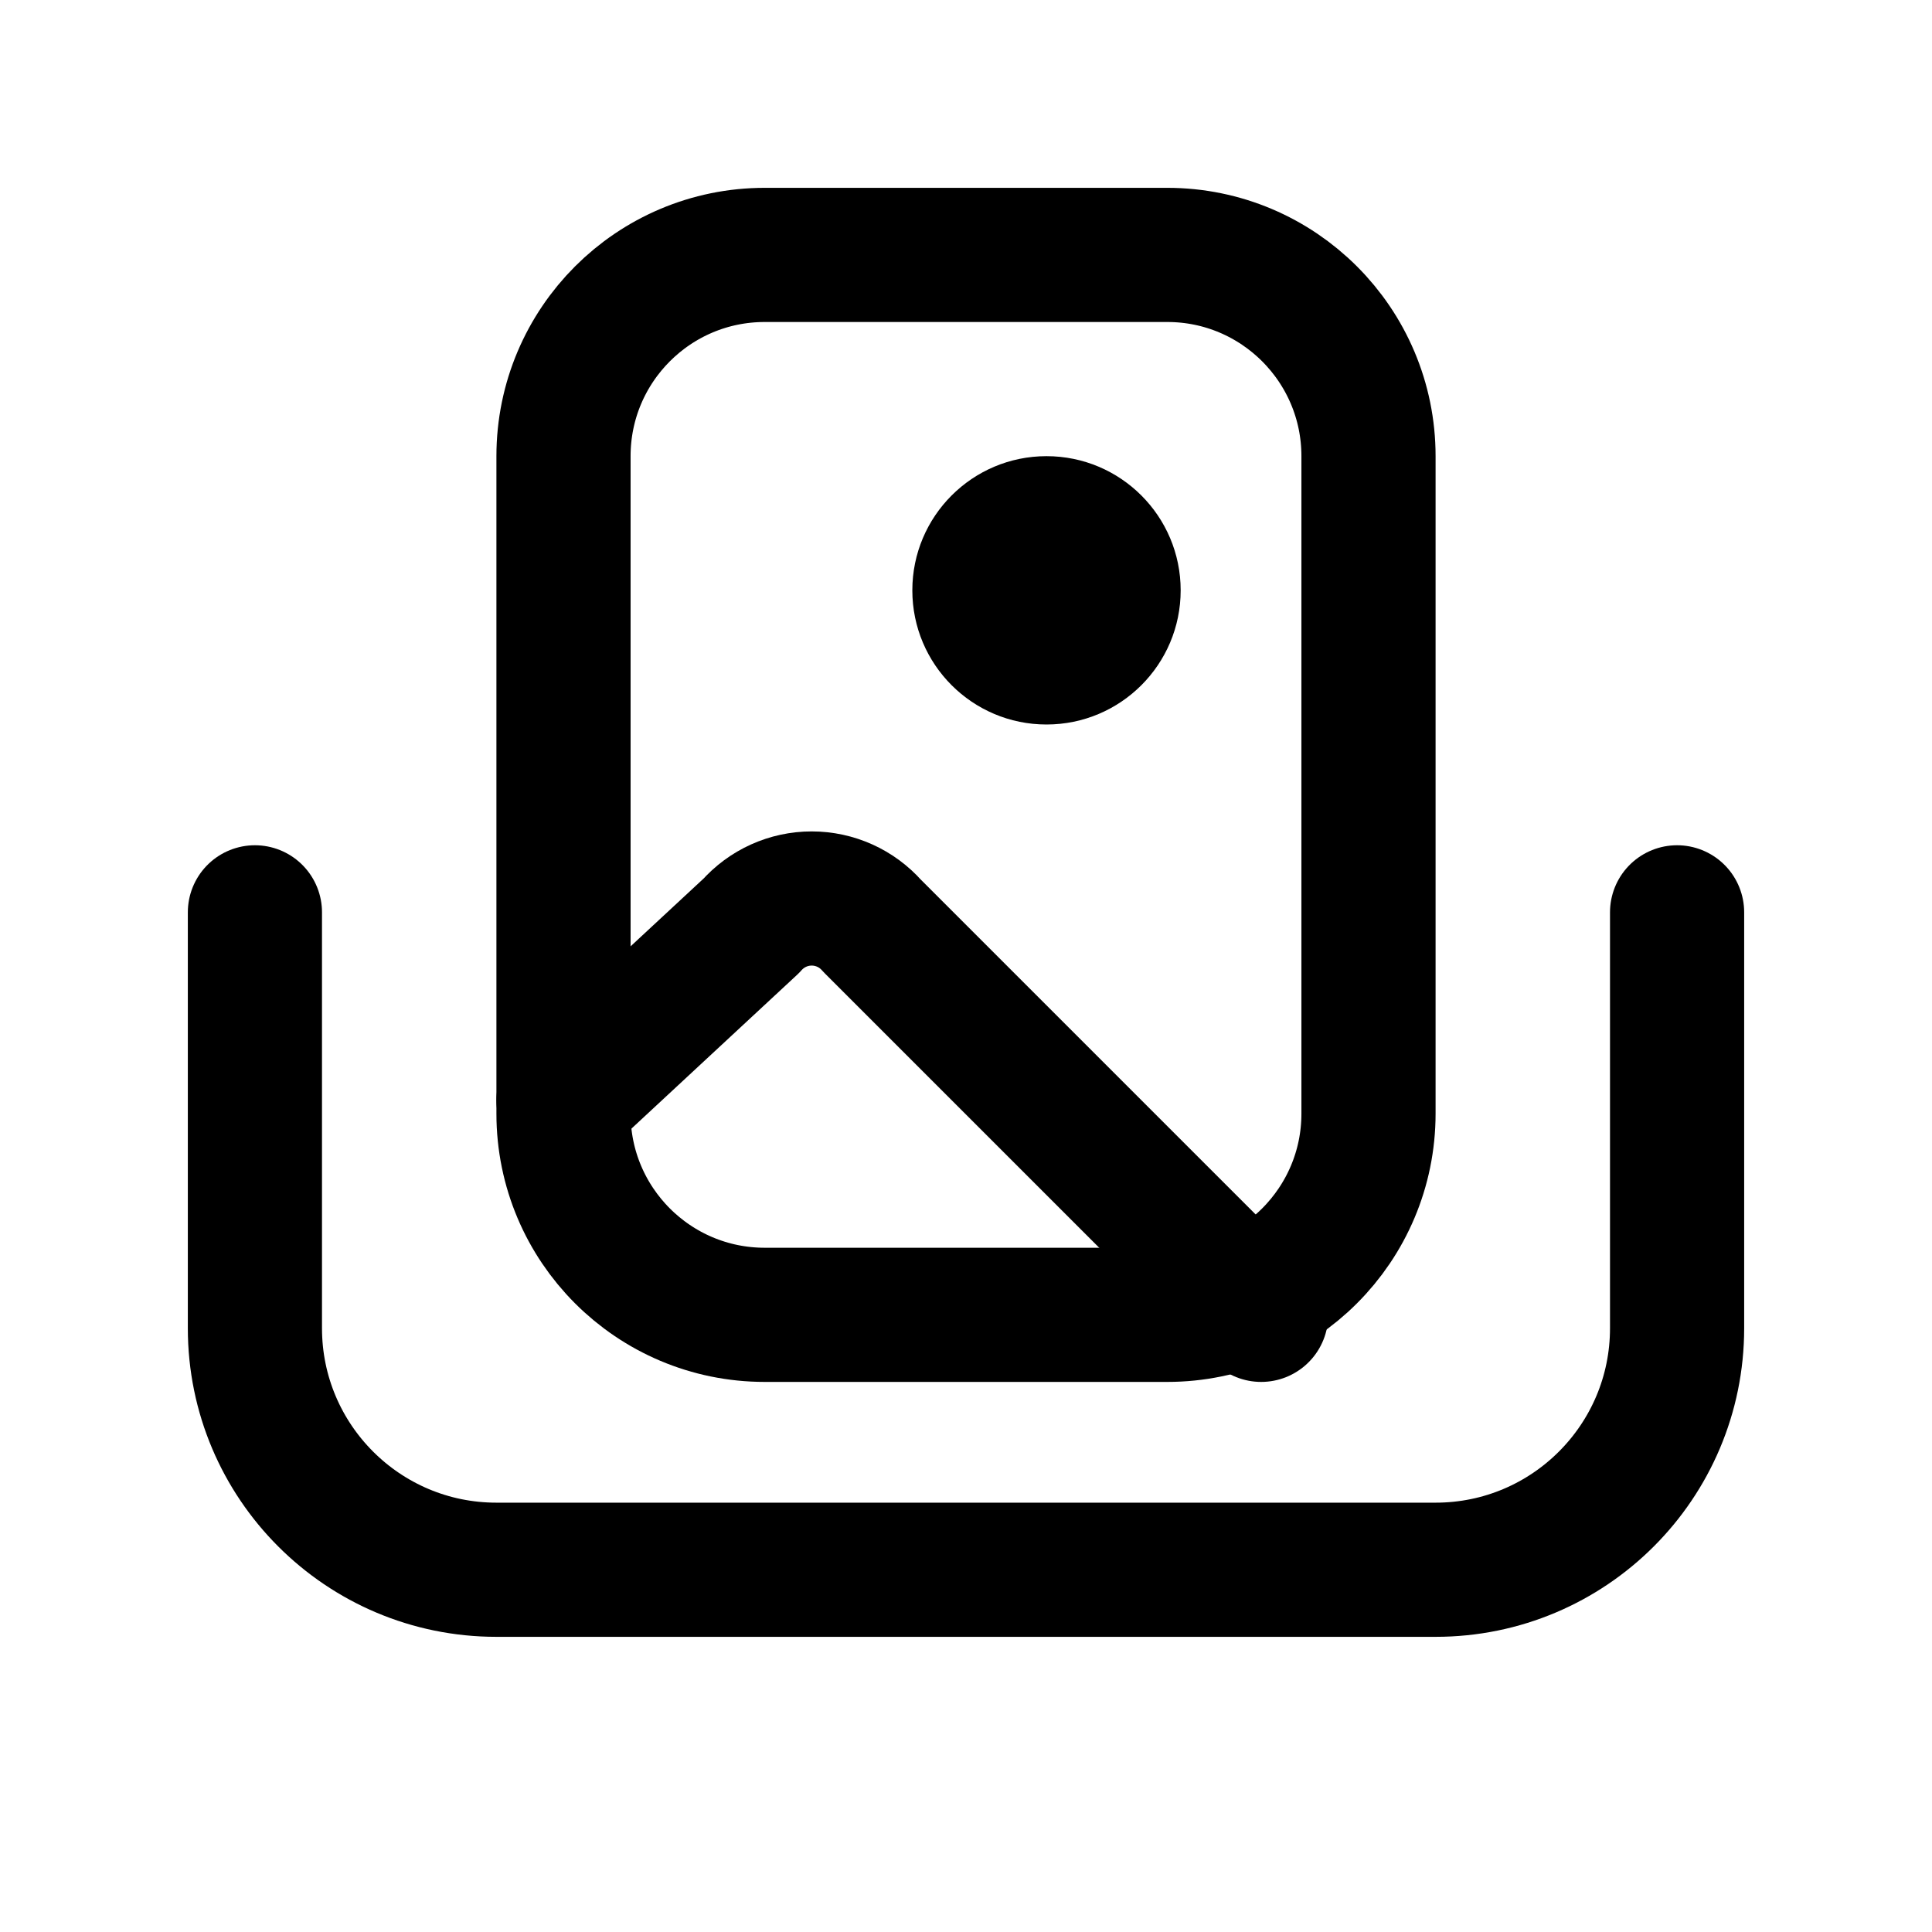
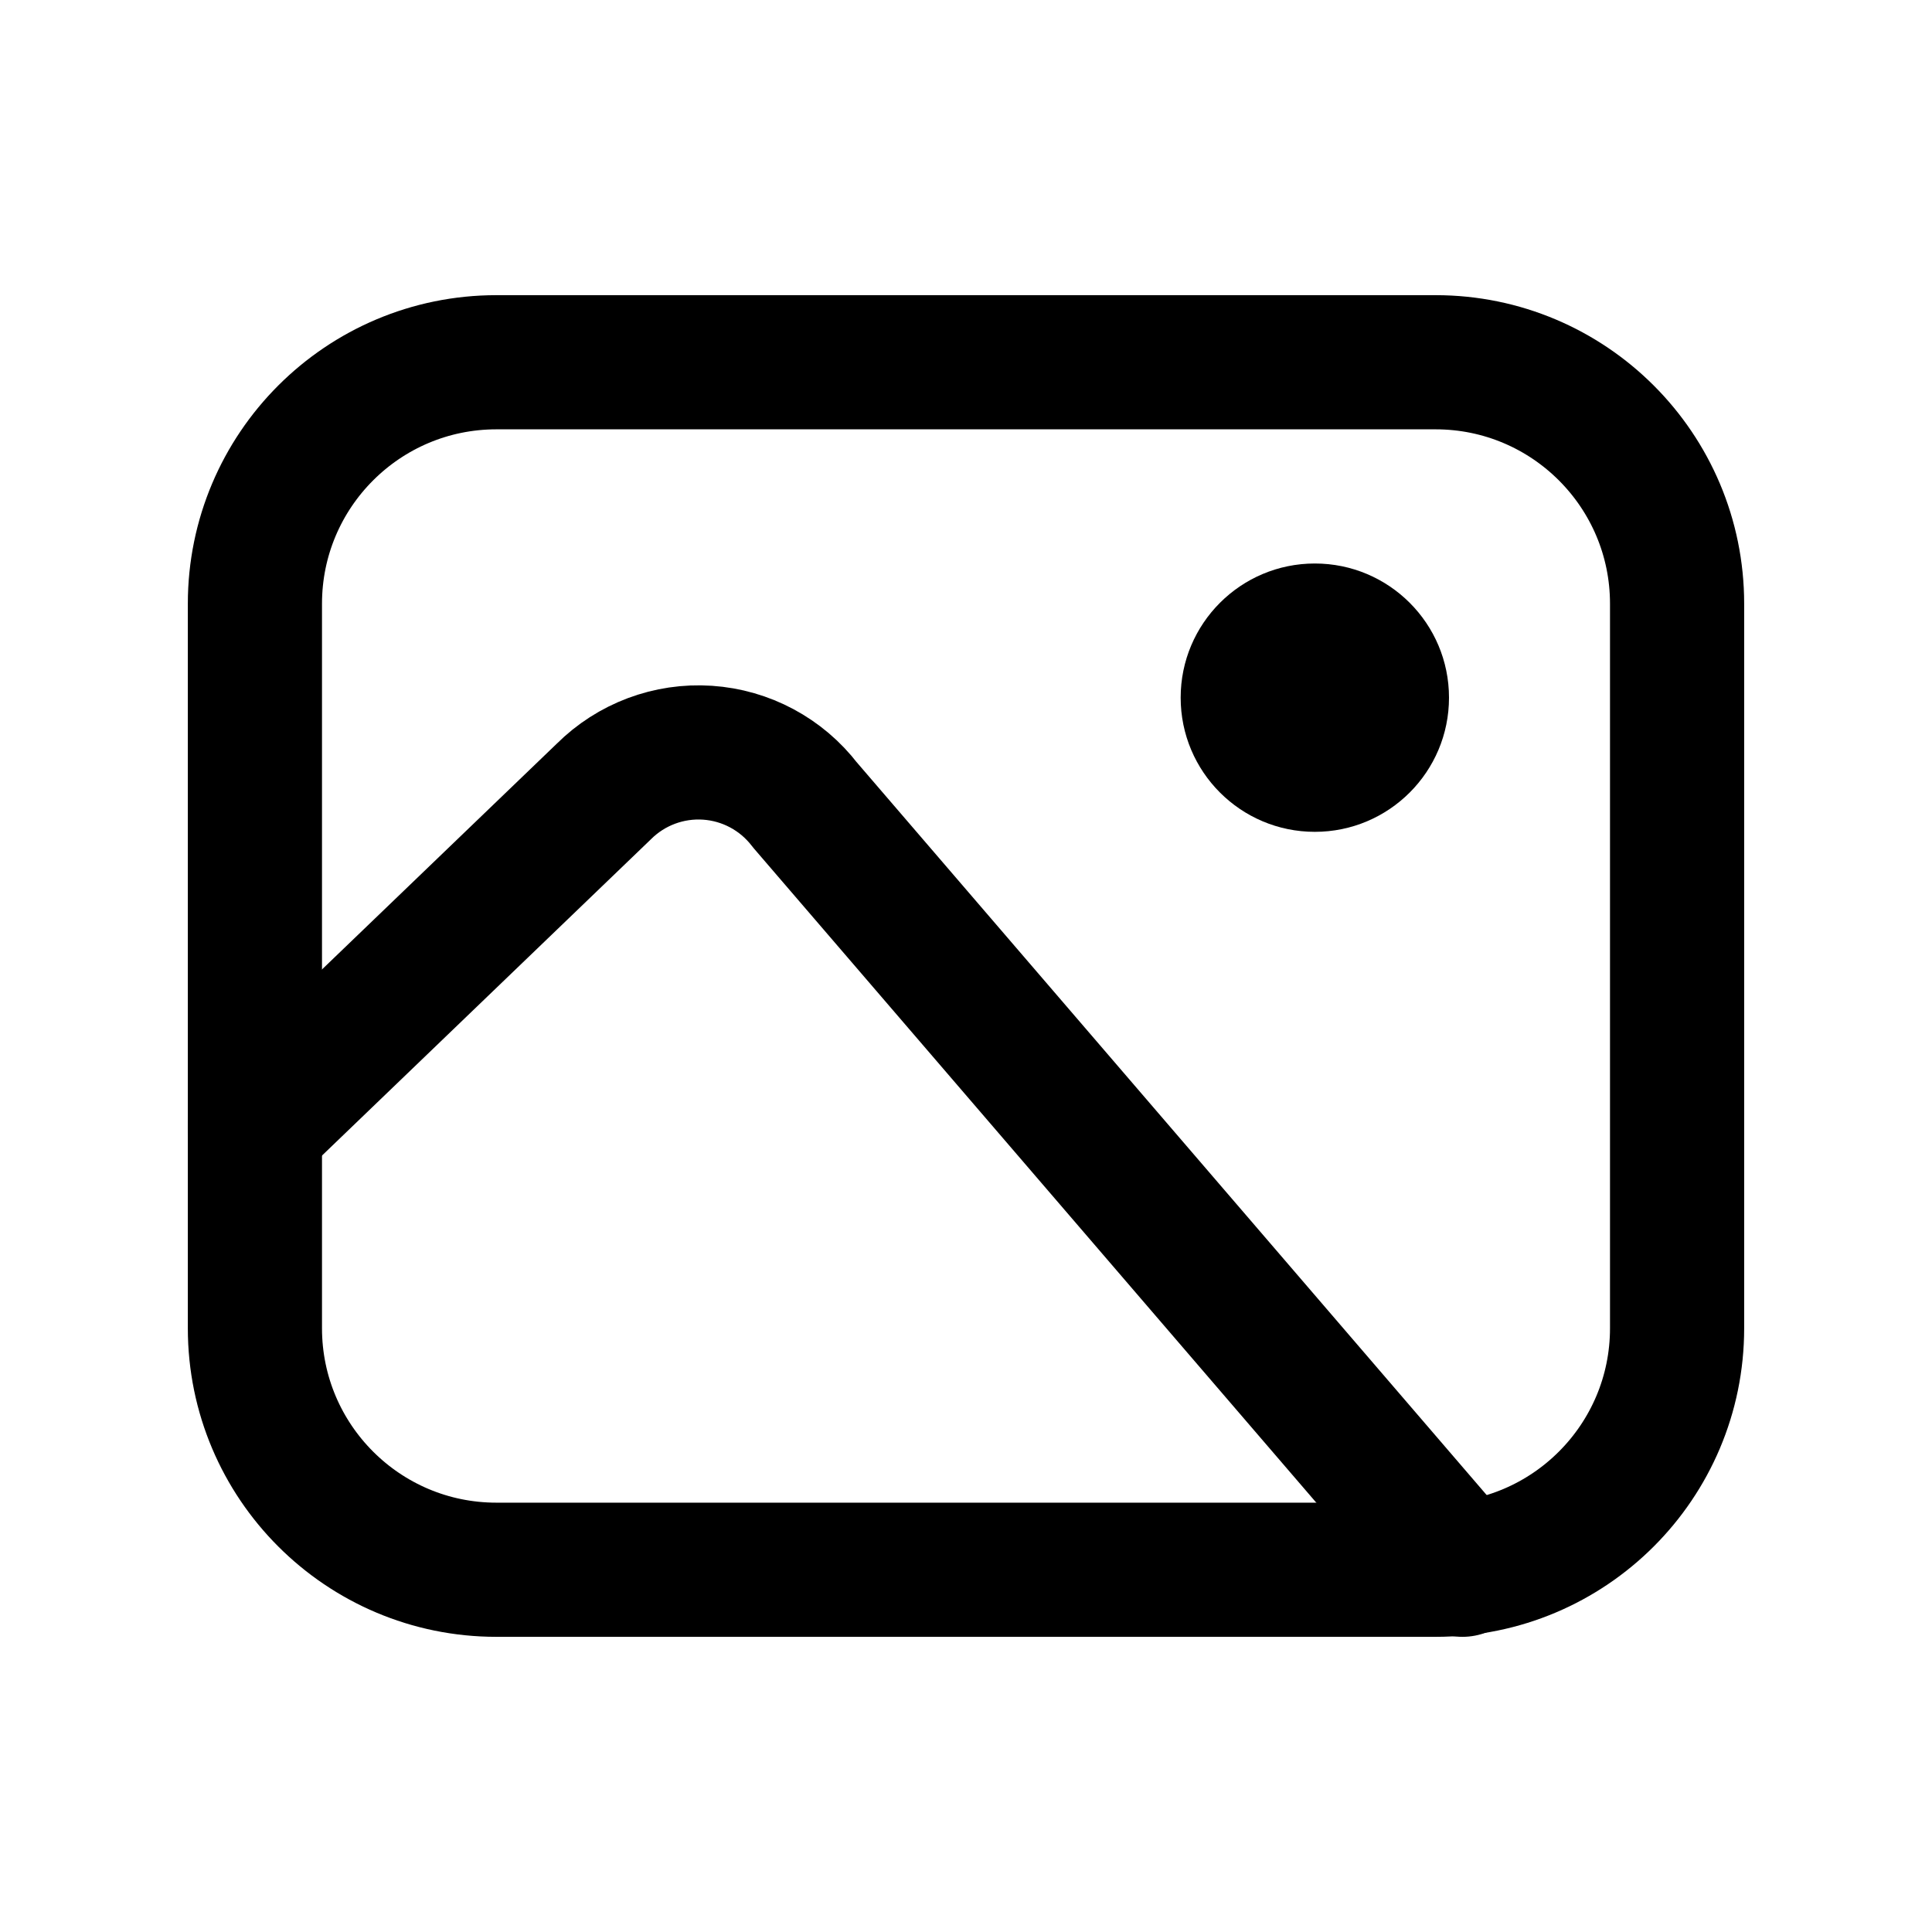
<svg xmlns="http://www.w3.org/2000/svg" viewBox="0 0 18 18" fill="none" stroke="currentColor" stroke-width="1.25" stroke-linecap="round" stroke-linejoin="round">
-   <path d="M 2.375 8.5 L 2.375 12.375 A 2.25 2.25 0 0 0 4.625 14.625 L 13.375 14.625 A 2.25 2.25 0 0 0 15.625 12.375 L 15.625 8.5" />
-   <path d="M 7.125 2.375 L 10.875 2.375 A 1.875 1.875 0 0 1 12.75 4.25 L 12.75 10.375 A 1.875 1.875 0 0 1 10.875 12.25 L 7.125 12.25 A 1.875 1.875 0 0 1 5.25 10.375 L 5.25 4.25 A 1.875 1.875 0 0 1 7.125 2.375 Z" />
-   <path d="M 5.25 10.25 L 7 8.625 A 0.75 0.75 0 0 1 8.125 8.625 L 11.75 12.25" />
-   <path d="M 8.5 5.5 A 1.25 1.25 0 1 0 11 5.5 A 1.25 1.25 0 1 0 8.5 5.5 Z" fill="currentColor" stroke="none" />
+   <path d="M 4.625 3.375 L 13.375 3.375 A 2.25 2.25 0 0 1 15.625 5.625 L 15.625 12.375 A 2.25 2.25 0 0 1 13.375 14.625 L 4.625 14.625 A 2.25 2.25 0 0 1 2.375 12.375 L 2.375 5.625 A 2.25 2.25 0 0 1 4.625 3.375 Z" />
+   <path d="M 2.375 10.5 L 5.625 7.375 A 1.25 1.25 0 0 1 7.5 7.5 L 13.625 14.625" />
+   <path d="M 11 6.5 A 1.25 1.25 0 1 0 13.5 6.5 A 1.25 1.25 0 1 0 11 6.5 Z" fill="currentColor" stroke="none" />
</svg>
